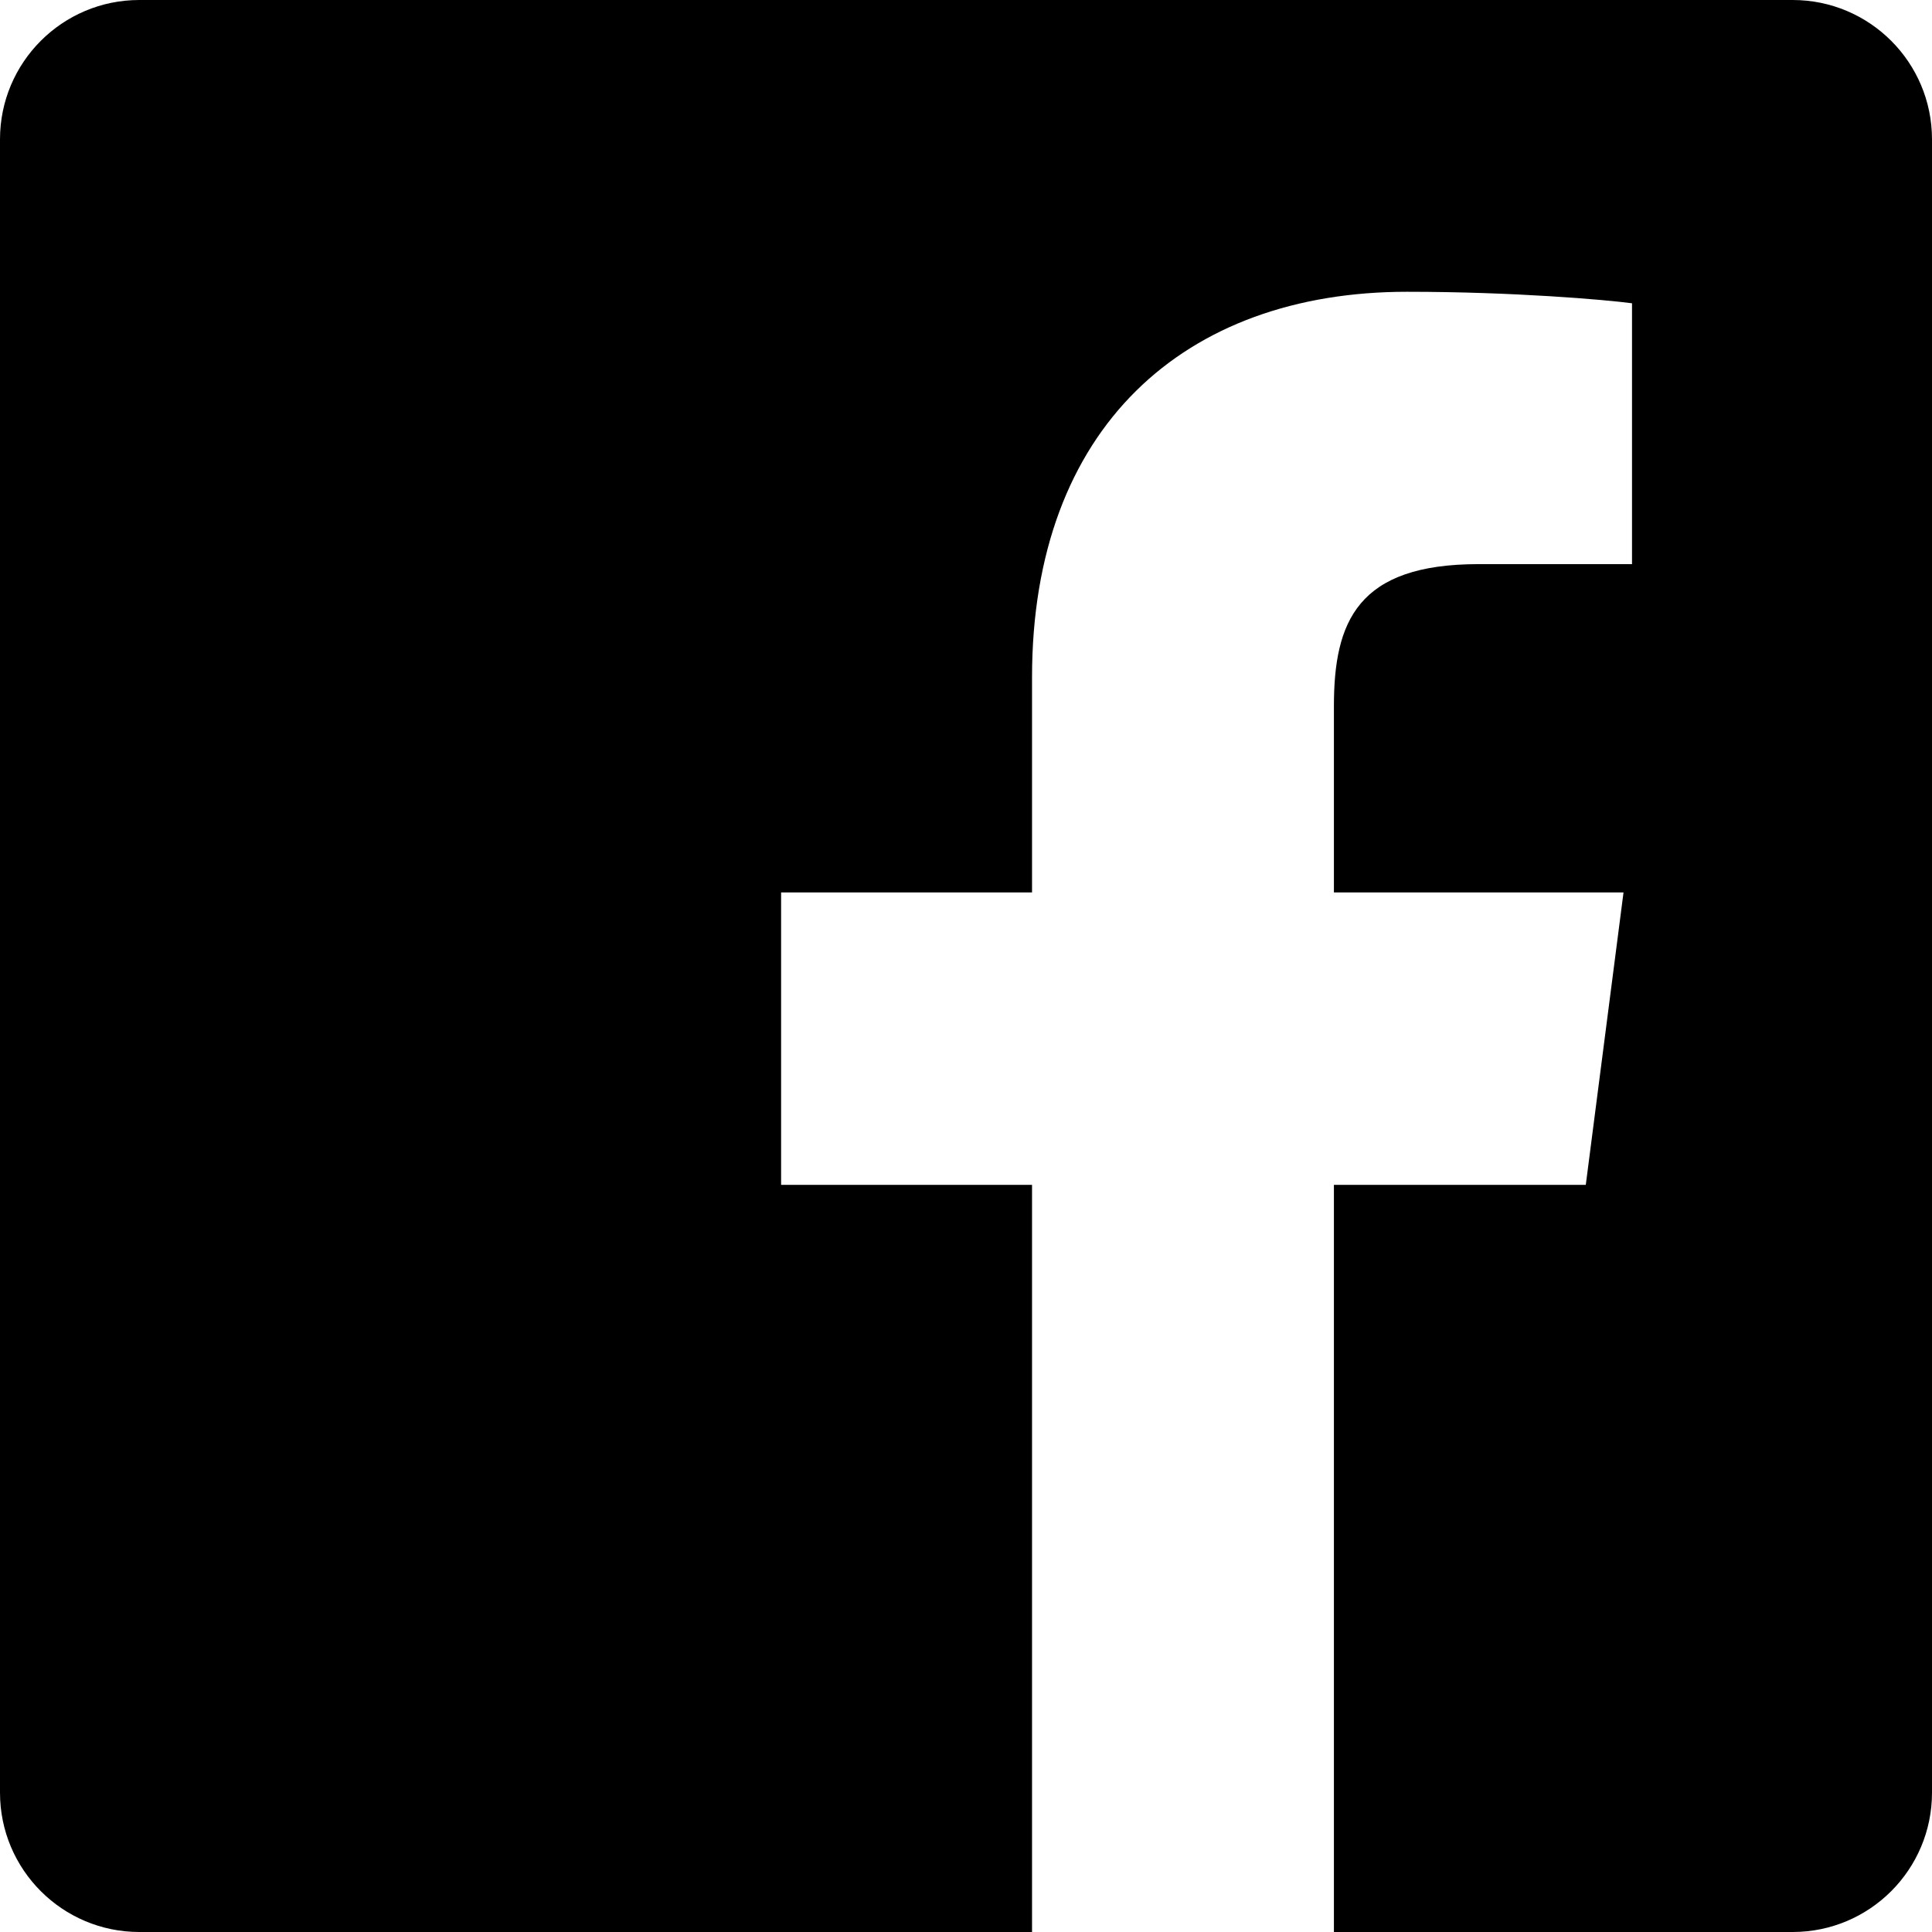
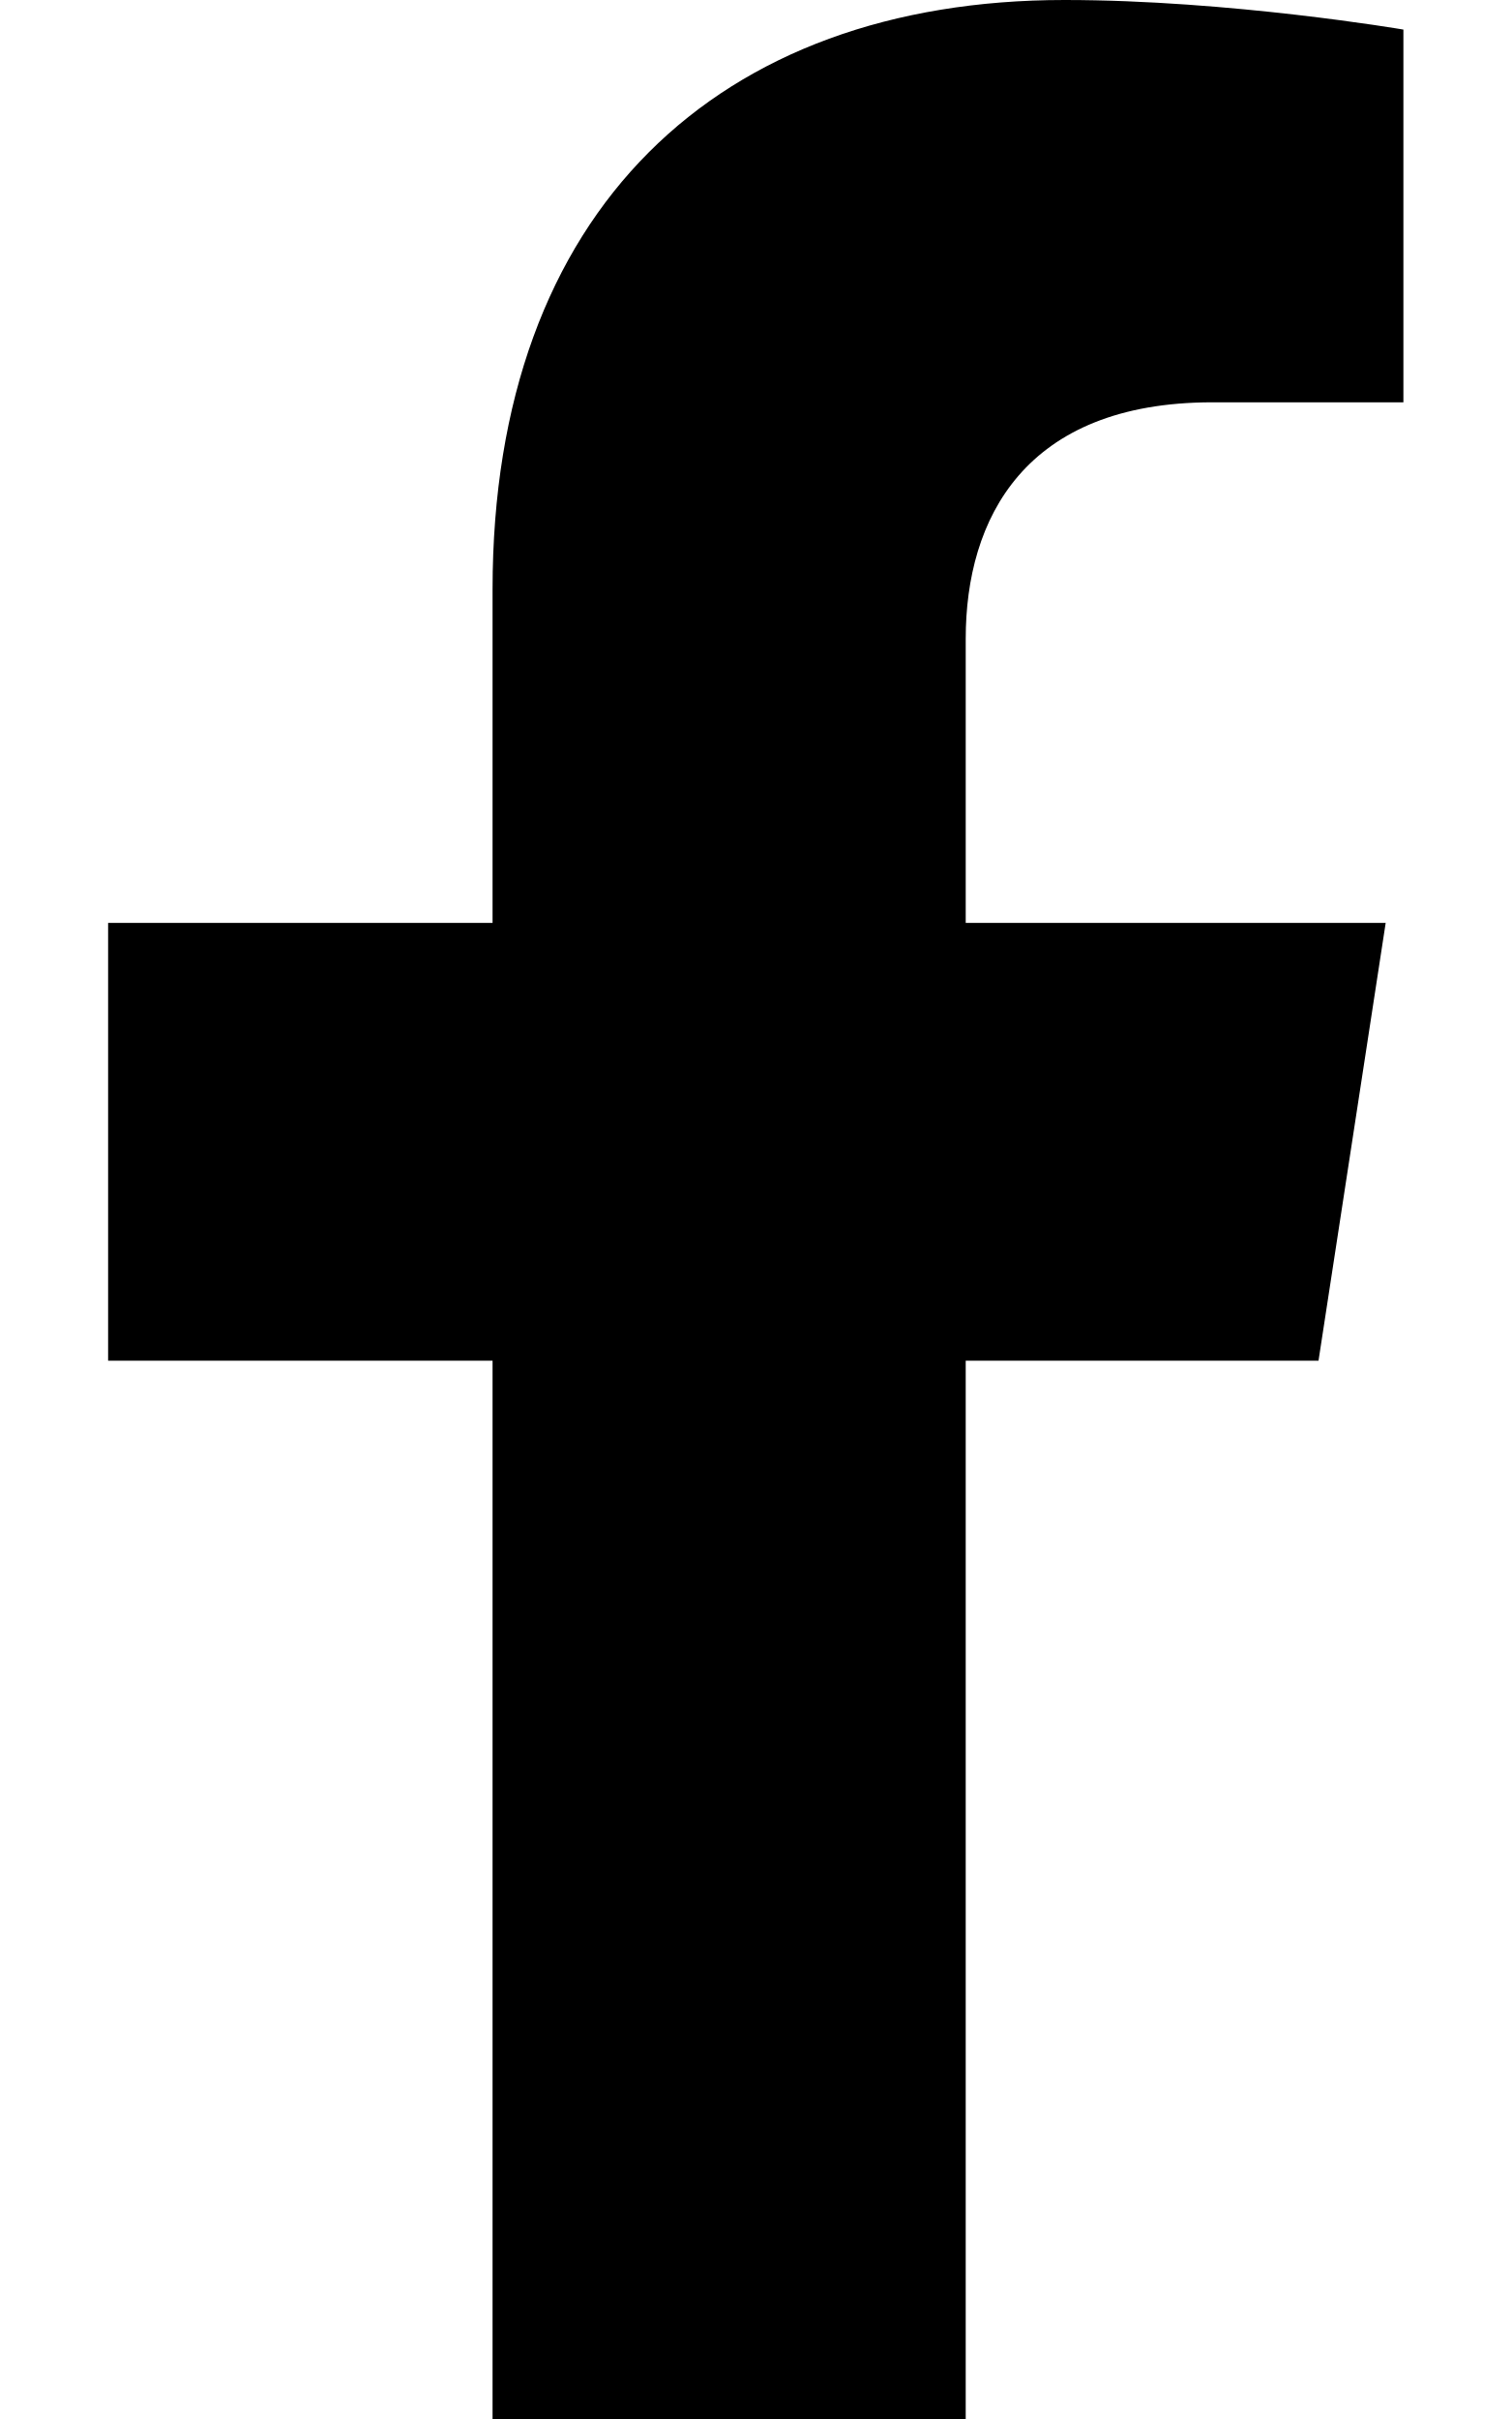
- <svg xmlns="http://www.w3.org/2000/svg" id="facebook-icon" viewBox="0 0 512 512">
-   <path d="m475.074 0h-438.148c-20.395 0-36.926 16.531-36.926 36.926v438.148c0 20.395 16.531 36.926 36.926 36.926h236.574v-198h-66.5v-77.5h66.5v-57.035c0-66.141 40.379-102.141 99.379-102.141 28.258 0 52.543 2.105 59.621 3.047v69.129h-40.684c-32.102 0-38.316 15.254-38.316 37.641v49.359h76.75l-10 77.5h-66.75v198h121.574c20.395 0 36.926-16.531 36.926-36.926v-438.148c0-20.395-16.531-36.926-36.926-36.926zm0 0" />
+ <svg xmlns="http://www.w3.org/2000/svg" id="facebook-icon" viewBox="0 0 320 512">
+   <path d="M279.14 288l14.22-92.66h-88.91v-60.13c0-25.35 12.42-50.06 52.24-50.06h40.42V6.26S260.43 0 225.36 0c-73.22 0-121.08 44.38-121.08 124.72v70.62H22.89V288h81.39v224h100.17V288z" />
</svg>
